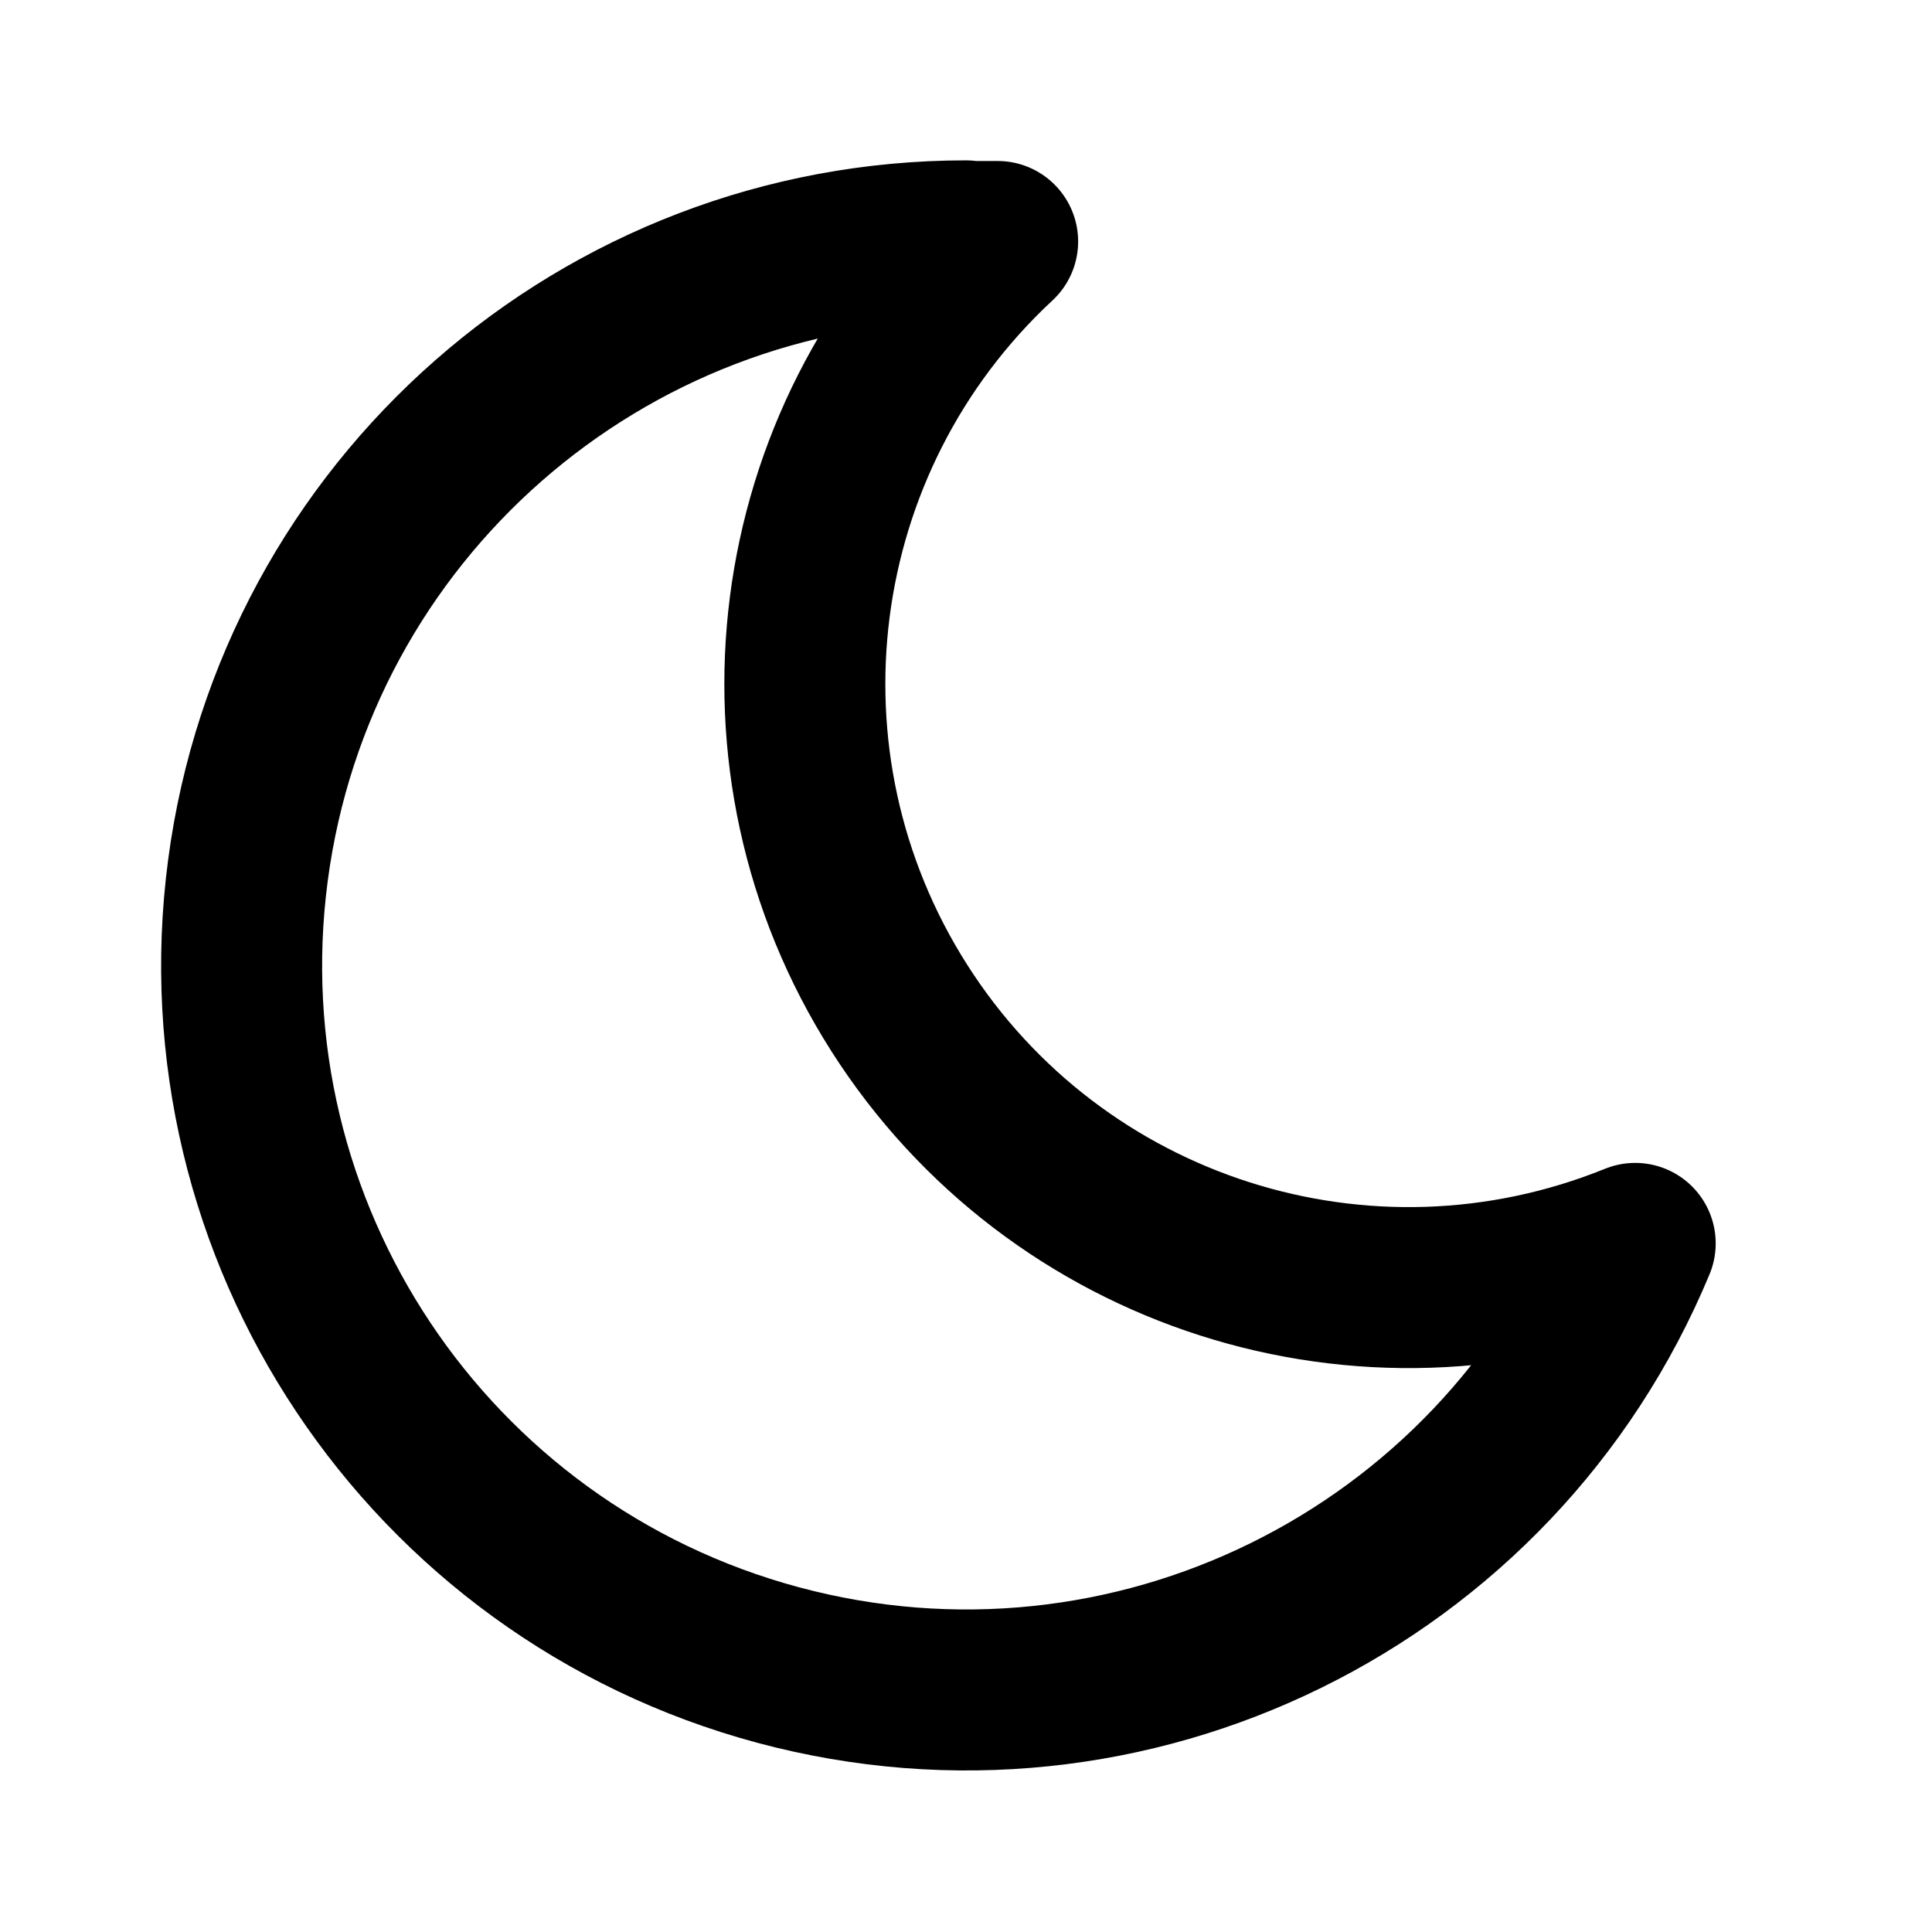
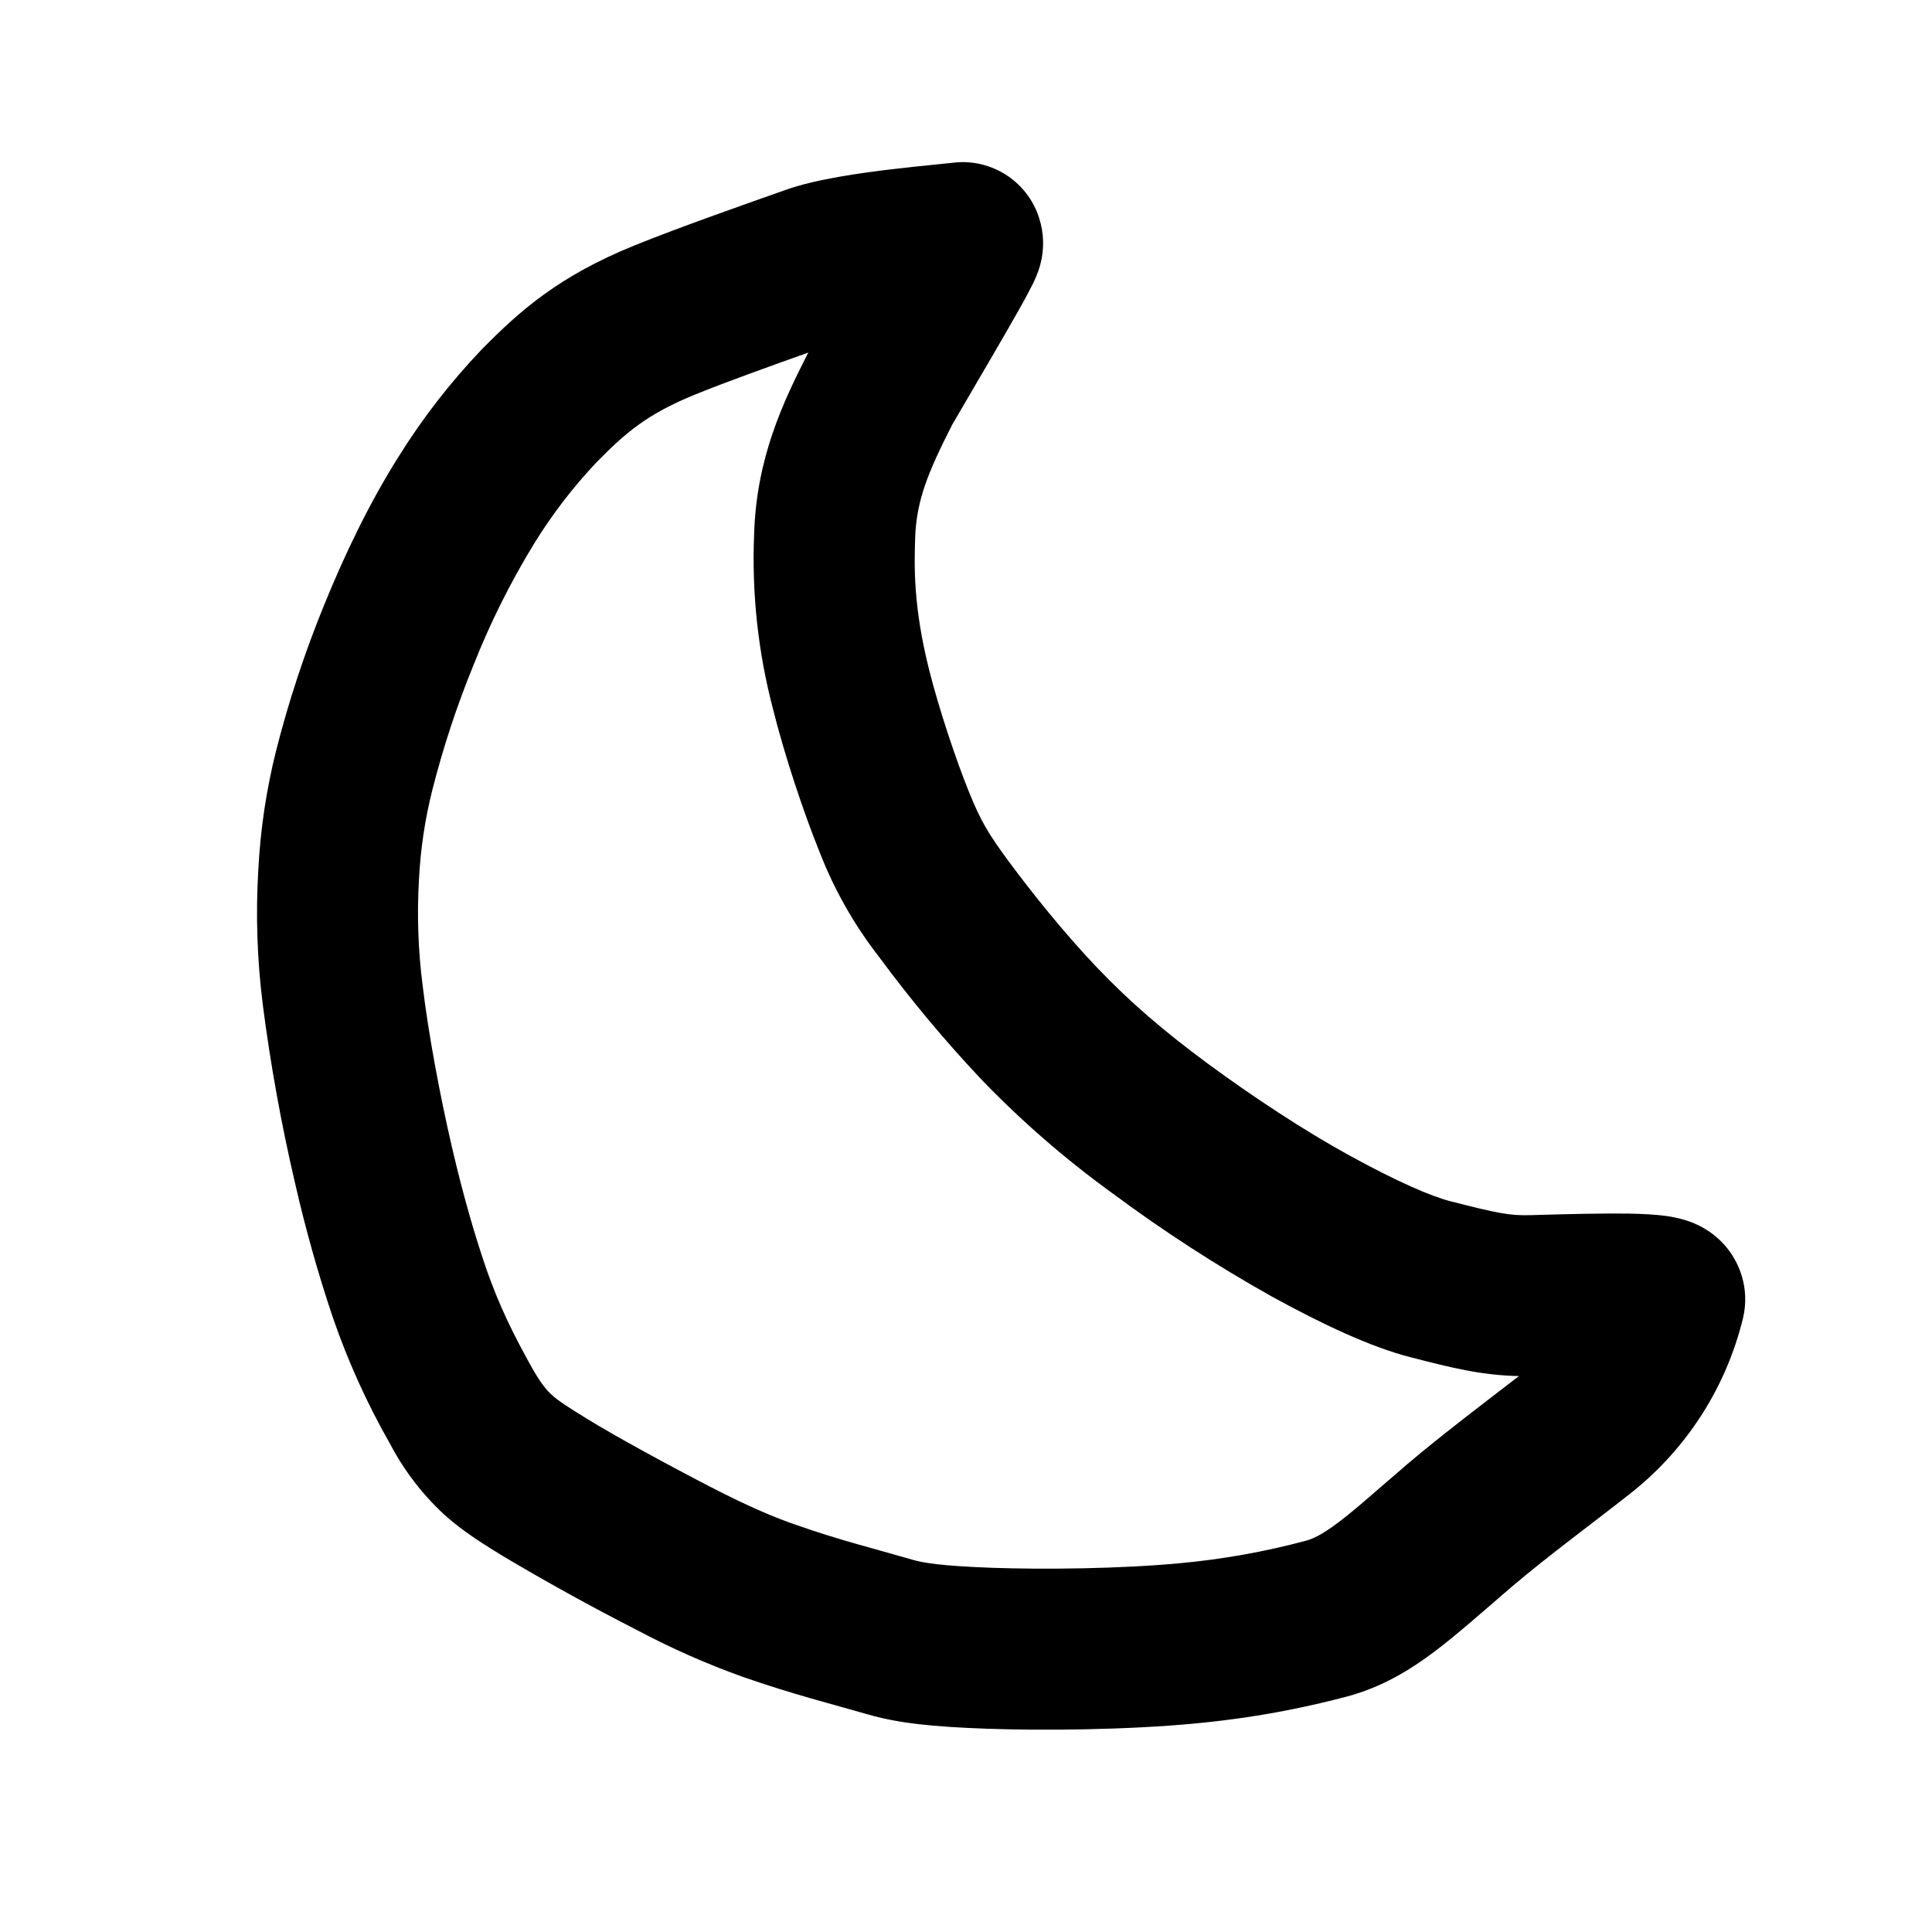
- <svg xmlns="http://www.w3.org/2000/svg" width="24" height="24" viewBox="0 0 24 24" fill="none" stroke="currentColor" stroke-width="2" stroke-linecap="round" stroke-linejoin="round" class="icon icon-tabler icons-tabler-outline icon-tabler-moon">
-   <path stroke="none" d="M0 0h24v24H0z" fill="none" />
-   <path d="M12 3c.132 0 .263 0 .393 0a7.5 7.5 0 0 0 7.92 12.446a9 9 0 1 1 -8.313 -12.454z" />
+ <svg xmlns="http://www.w3.org/2000/svg" t="1781880542761" class="icon" viewBox="0 0 1024 1024" version="1.1" p-id="4666" width="1rem" height="1rem" fill="currentColor">
+   <path d="M502.741 86.613a42.496 42.496 0 0 1 48.128 29.269 43.392 43.392 0 0 1 0.512 24.32c-1.28 4.864-3.328 8.96-3.883 10.112a285.867 285.867 0 0 1-7.851 14.592c-6.656 11.819-17.877 30.976-34.987 60.245-12.672 24.96-19.029 39.979-19.627 60.459-0.427 14.293-1.067 35.413 7.339 69.077 5.248 20.907 14.165 47.659 21.291 65.28 6.229 15.36 10.24 22.016 20.992 36.608 11.861 16.043 29.184 37.803 46.933 56.405 17.408 18.219 35.243 33.536 58.581 50.773 23.765 17.493 51.2 35.584 75.008 48.64 25.387 13.952 43.349 21.675 53.675 24.32 24.619 6.272 31.147 7.68 42.411 7.339 20.011-0.597 38.699-1.024 52.352-0.811 6.528 0.128 13.696 0.427 19.797 1.28 2.475 0.384 8.32 1.28 14.464 3.84 2.859 1.237 9.813 4.395 16.085 11.435 7.851 8.789 13.653 22.912 9.856 38.912a169.173 169.173 0 0 1-58.539 91.947c-18.432 14.635-44.8 33.963-64 50.347-14.549 12.459-28.587 25.045-40.875 34.304-13.227 9.941-27.989 18.944-46.507 23.893-15.275 4.011-42.667 10.709-80.171 14.251-36.608 3.499-80.981 3.84-110.507 2.816-28.757-1.024-47.019-2.901-63.232-7.595-17.237-4.992-40.192-10.752-66.475-19.968a421.803 421.803 0 0 1-55.765-24.661 1267.328 1267.328 0 0 1-71.125-39.253c-9.557-5.888-20.992-12.8-31.403-22.229a139.264 139.264 0 0 1-28.501-37.333 392.448 392.448 0 0 1-30.421-67.285 737.621 737.621 0 0 1-19.925-70.912 947.2 947.2 0 0 1-17.067-94.379 386.645 386.645 0 0 1-2.389-71.765 328.96 328.96 0 0 1 9.387-62.848 583.68 583.68 0 0 1 25.387-77.099c10.923-26.965 24.192-54.528 39.381-78.592a350.251 350.251 0 0 1 44.288-57.173c20.181-20.48 40.789-38.827 81.024-55.125 23.979-9.728 60.501-22.485 80.512-29.568 15.659-5.547 39.765-8.875 55.595-10.752 8.832-1.067 17.067-1.877 22.955-2.475l6.955-0.725 1.365-0.128c1.152-0.128 0.512 0-1.024 0.213zM428.373 186.88c-19.755 7.04-43.349 15.488-59.861 22.187-25.856 10.539-37.12 20.48-52.395 36.011a266.24 266.24 0 0 0-32.896 42.837 417.408 417.408 0 0 0-32.427 65.024 498.176 498.176 0 0 0-21.589 65.536 244.053 244.053 0 0 0-7.125 47.403 302.08 302.08 0 0 0 1.963 56.747c2.987 25.003 9.045 57.6 15.445 85.163 6.315 27.221 12.544 47.915 17.579 62.72 7.637 22.4 15.787 37.973 24.32 53.419 5.205 9.387 8.533 13.099 11.136 15.445 3.499 3.157 7.723 5.931 18.901 12.8 15.019 9.259 43.349 24.661 65.408 36.053 20.992 10.795 33.707 16.043 44.885 19.925 23.339 8.192 41.259 12.544 61.995 18.56 5.461 1.579 14.848 3.285 42.539 4.267 26.965 0.939 67.499 0.555 99.456-2.475a399.36 399.36 0 0 0 66.389-11.861c3.755-1.024 8.448-3.115 16.981-9.515 9.472-7.125 19.541-16.299 36.693-30.976 17.493-14.933 43.307-34.475 59.307-46.805-20.48-0.427-36.48-4.608-57.301-9.941-21.333-5.419-47.147-17.664-73.6-32.171a787.584 787.584 0 0 1-84.693-54.869 516.309 516.309 0 0 1-69.547-60.459 703.147 703.147 0 0 1-53.888-64.555 220.288 220.288 0 0 1-31.488-55.339c-8.533-21.035-18.731-51.584-24.96-76.629a313.344 313.344 0 0 1-9.899-92.288c1.237-40.619 15.445-70.187 28.672-96.171z" p-id="4667" />
</svg>
